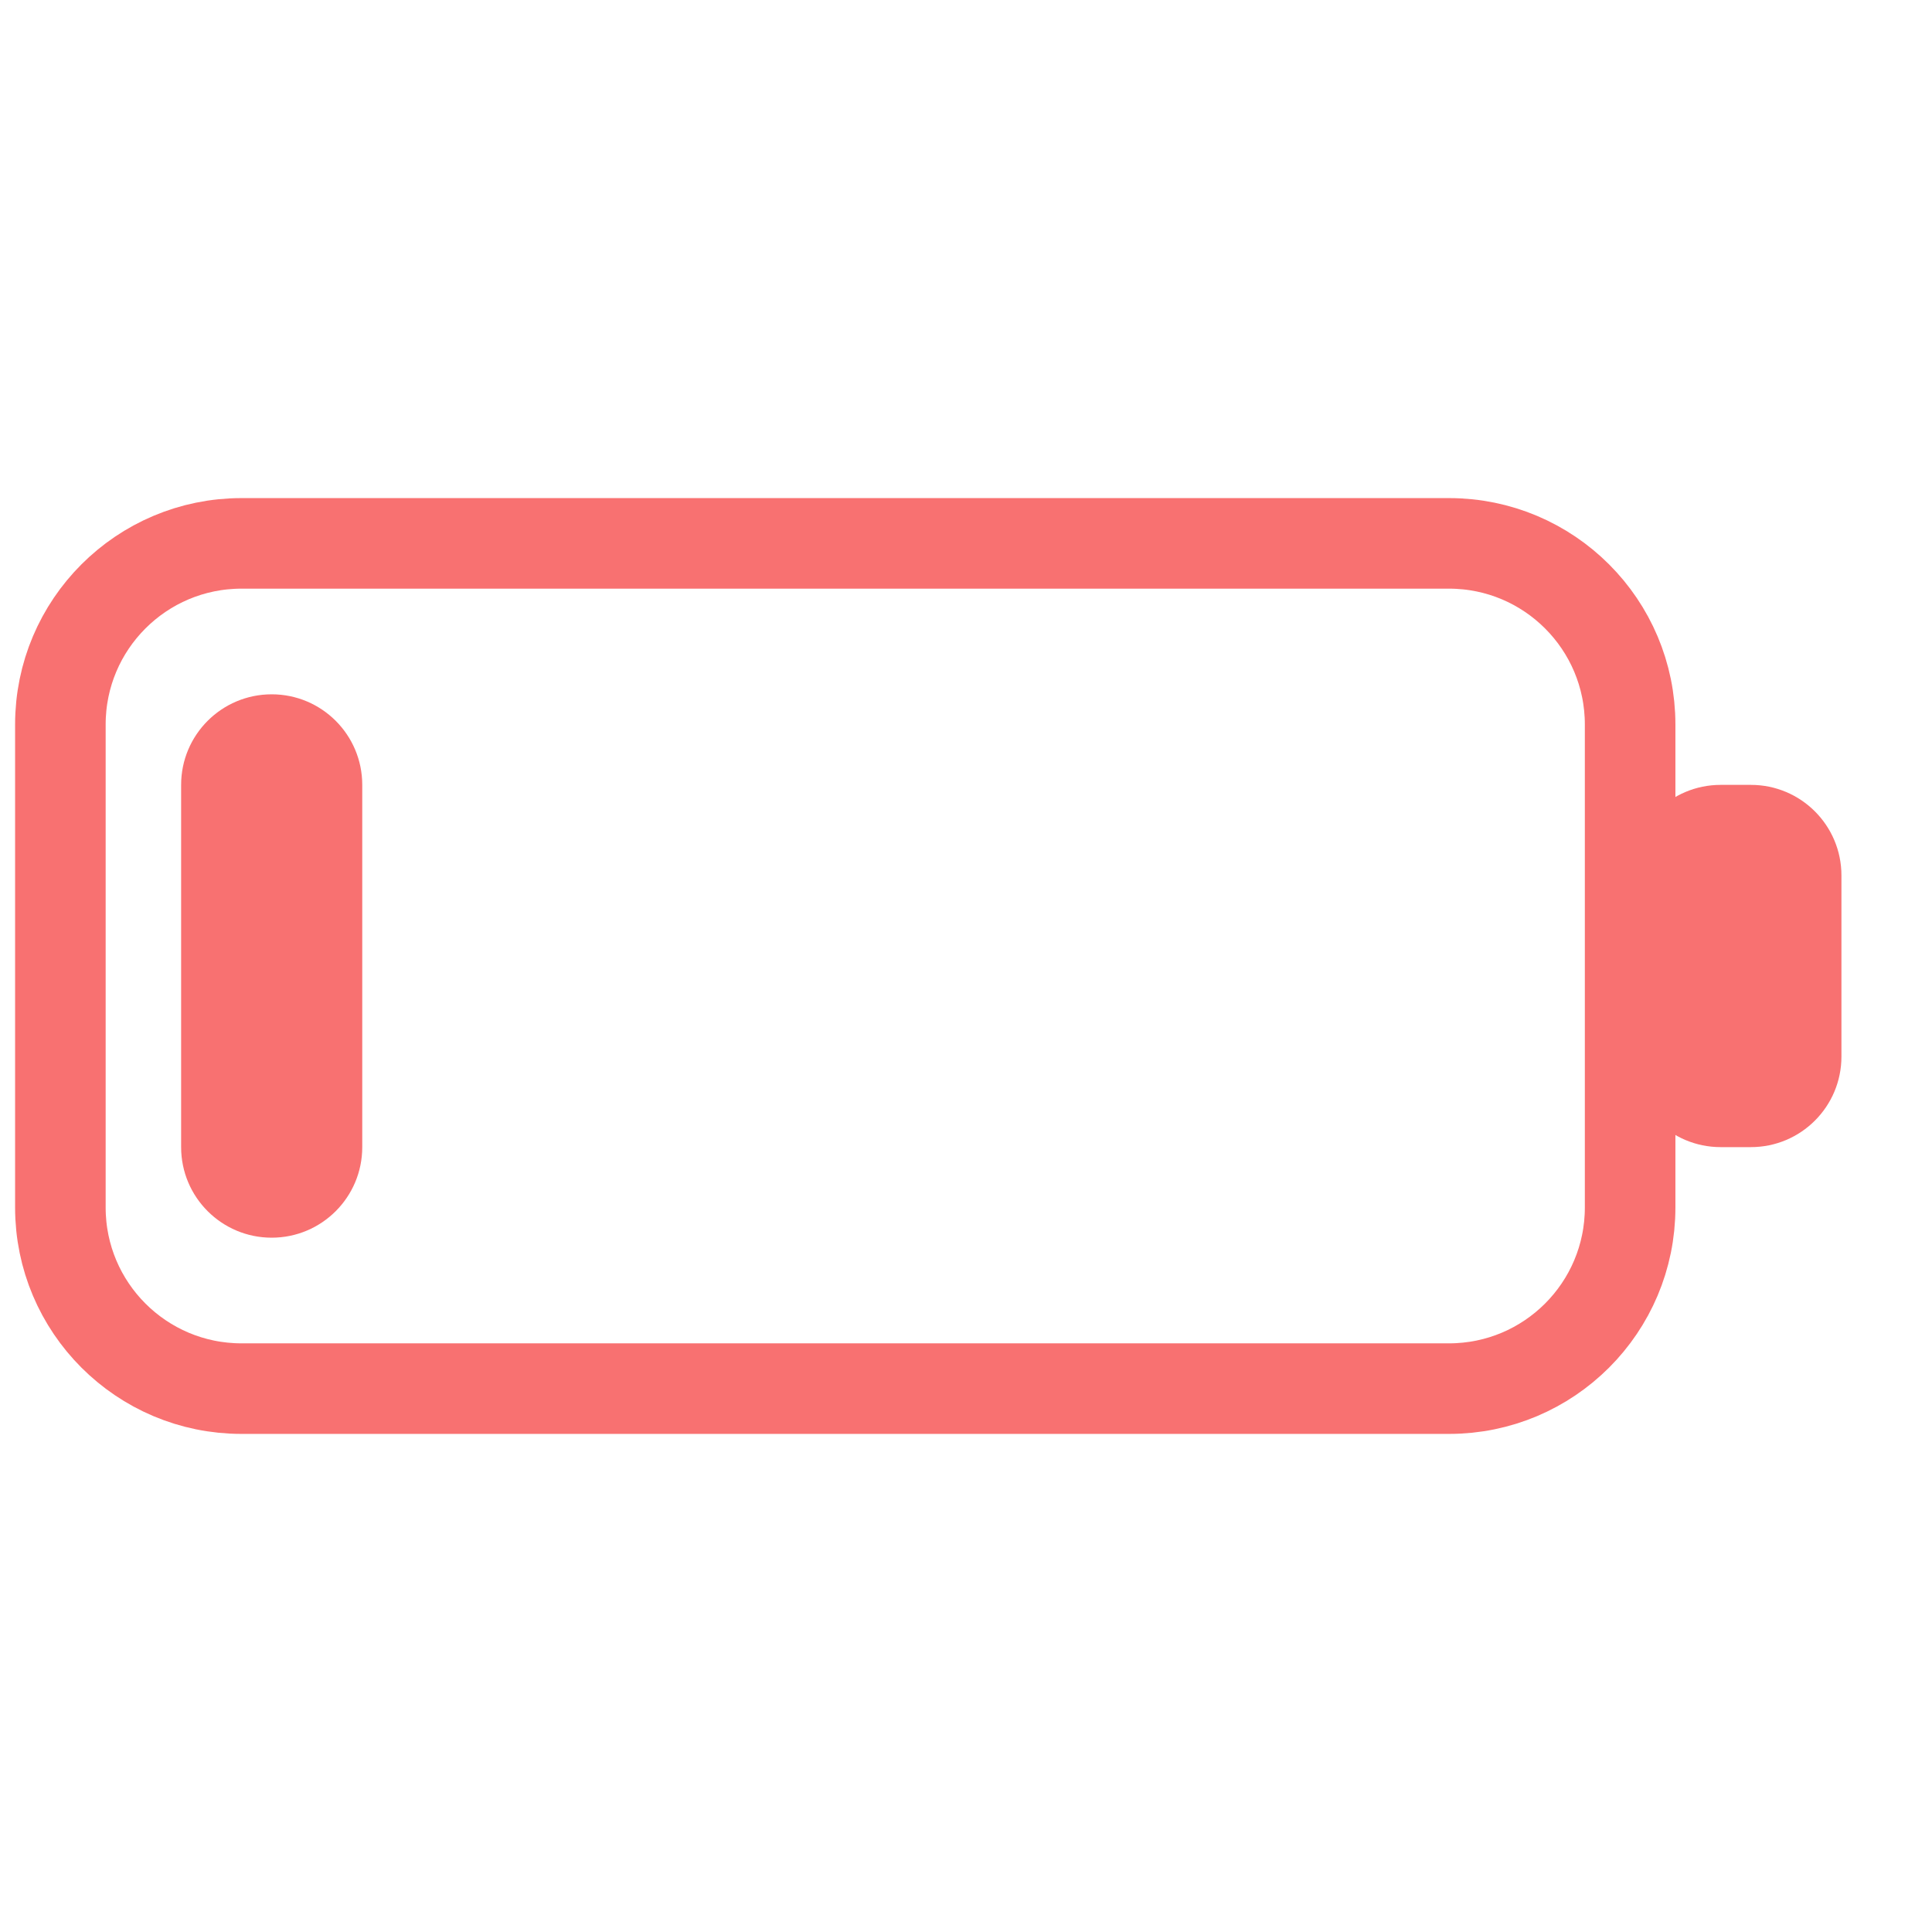
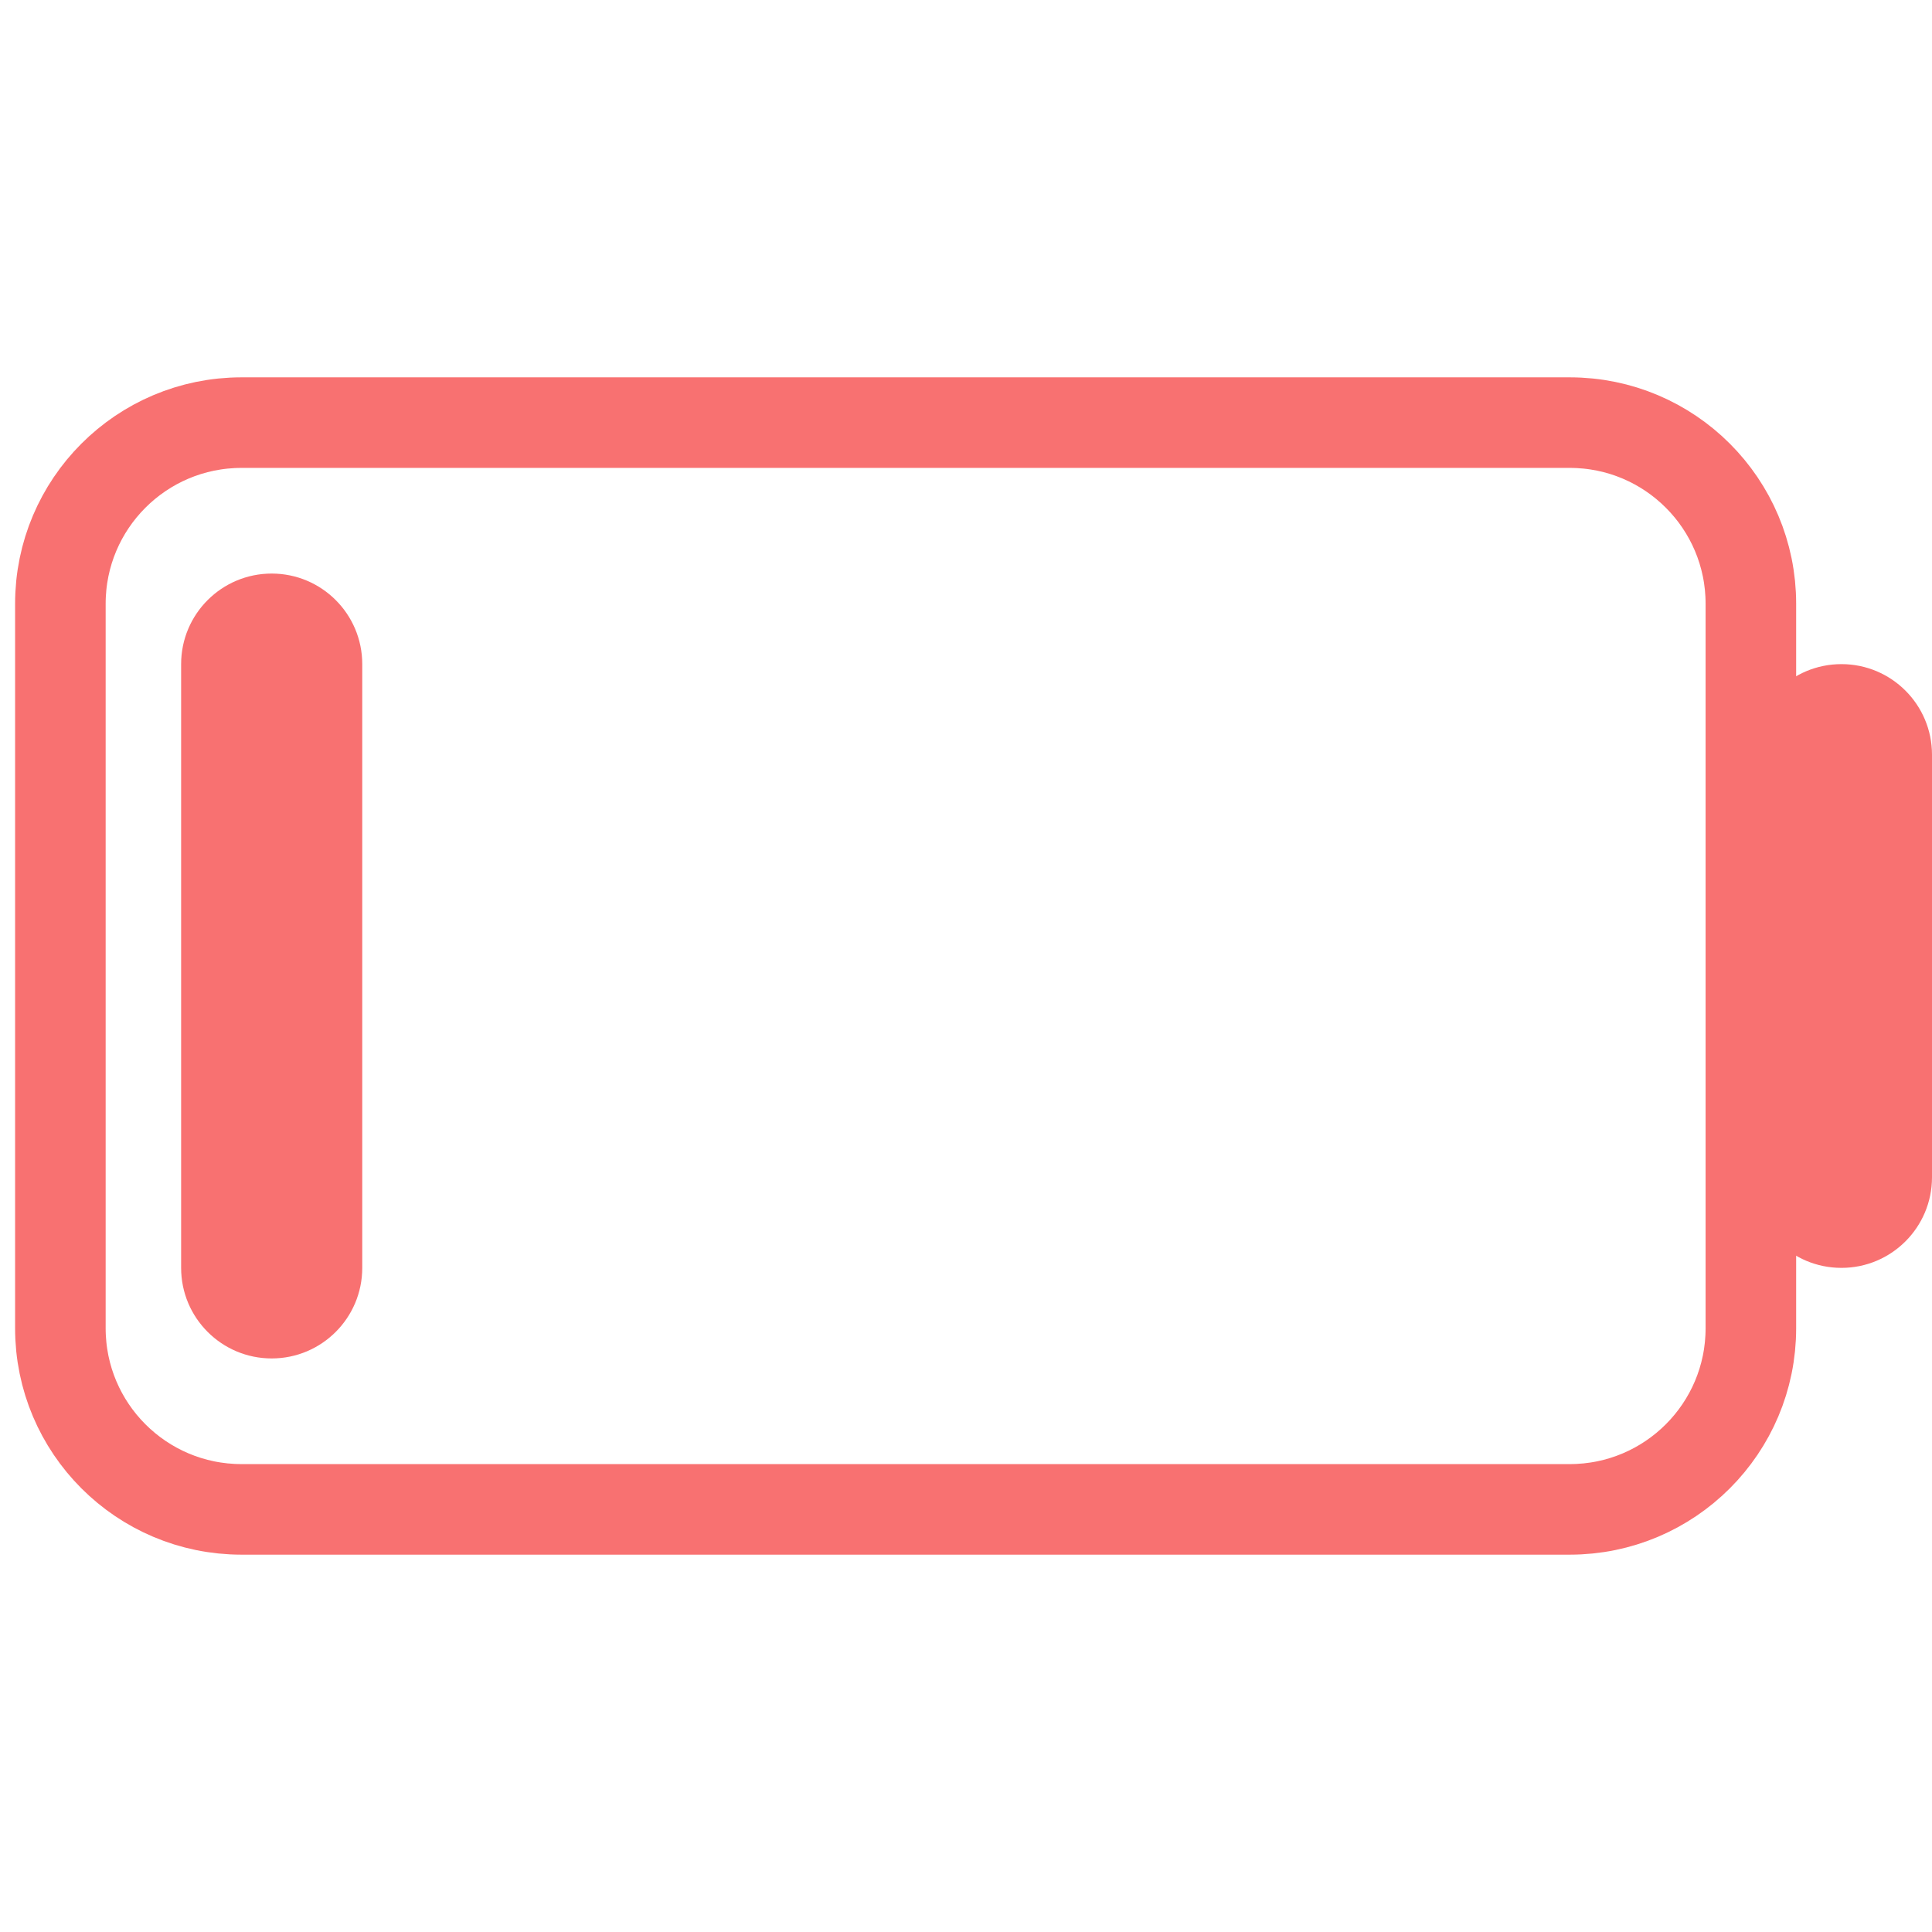
<svg xmlns="http://www.w3.org/2000/svg" viewBox="0 0 32 32" width="32" height="32">
-   <rect x="1" y="9" width="26" height="14" rx="3" fill="none" stroke="#f87171" stroke-width="1.5" />
-   <rect x="27" y="13" width="3.5" height="6" rx="1.5" fill="#f87171" />
-   <rect x="3" y="11.5" width="3" height="9" rx="1.5" fill="#f87171" />
+   <rect x="1" y="7" width="28" height="18" rx="3" fill="none" stroke="#f87171" stroke-width="1.5" />
+   <rect x="29" y="11" width="3" height="10" rx="1.5" fill="#f87171" />
+   <rect x="3" y="9.5" width="3" height="13" rx="1.5" fill="#f87171" />
</svg>
